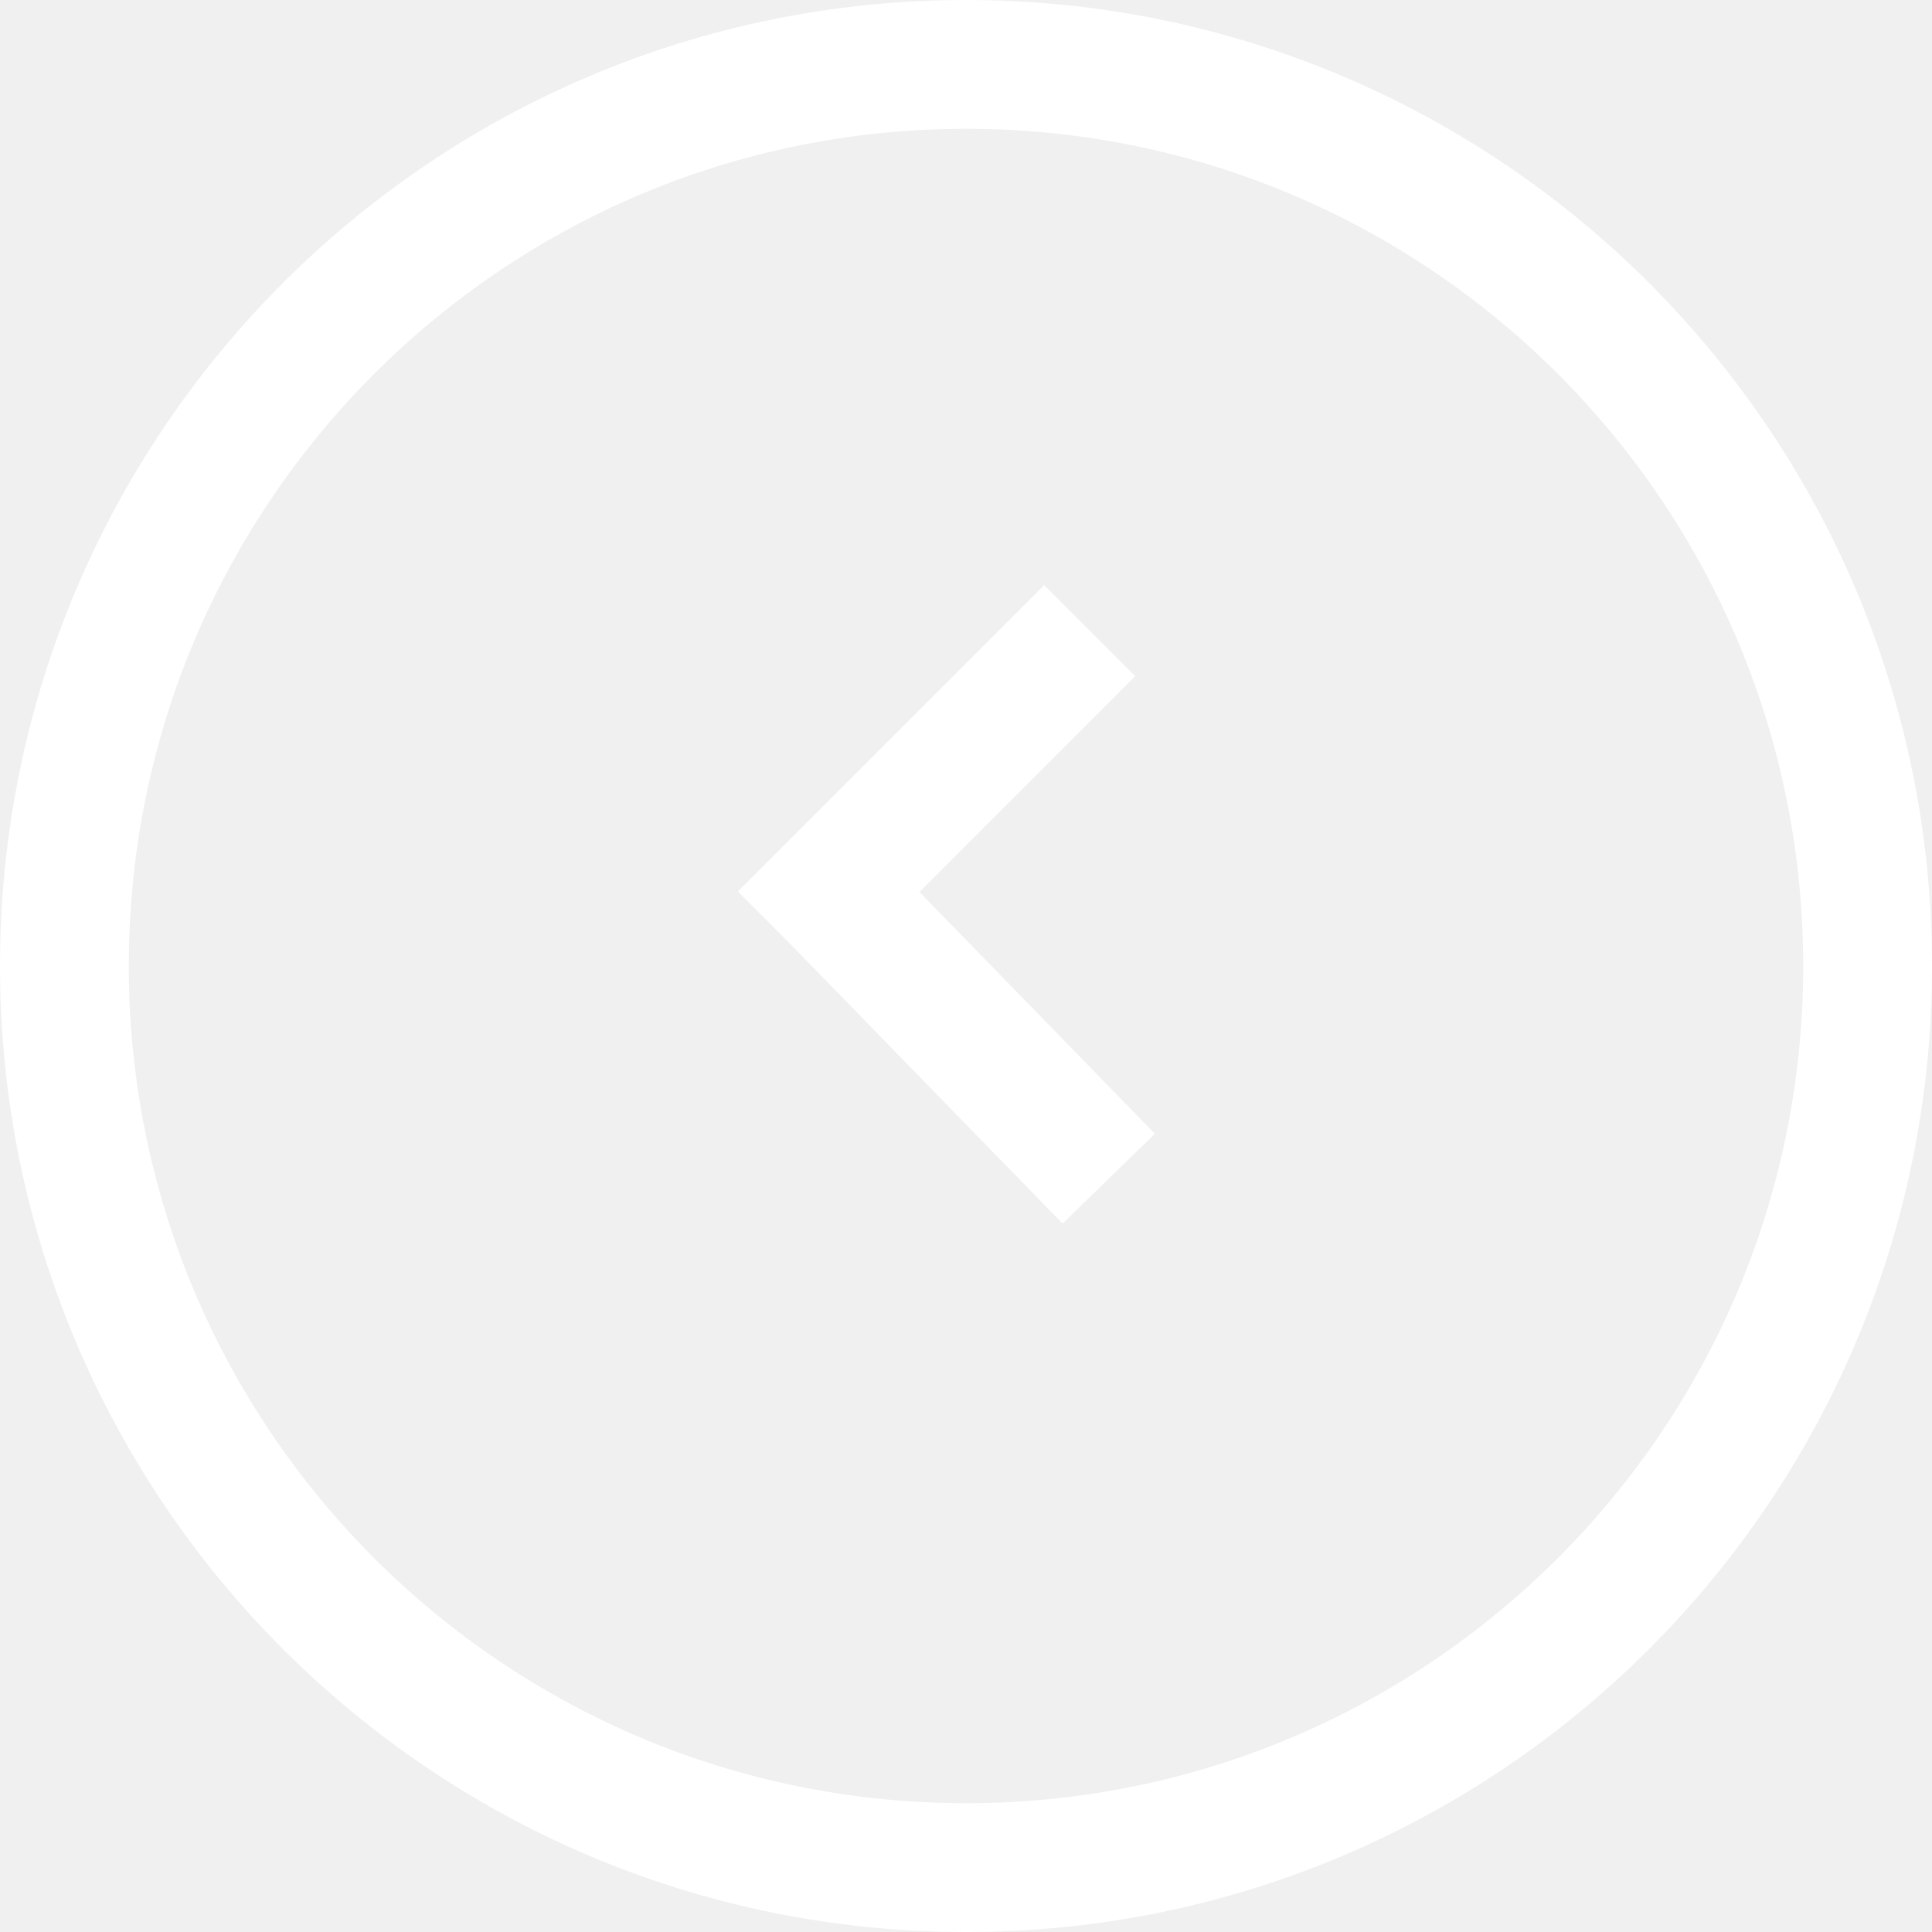
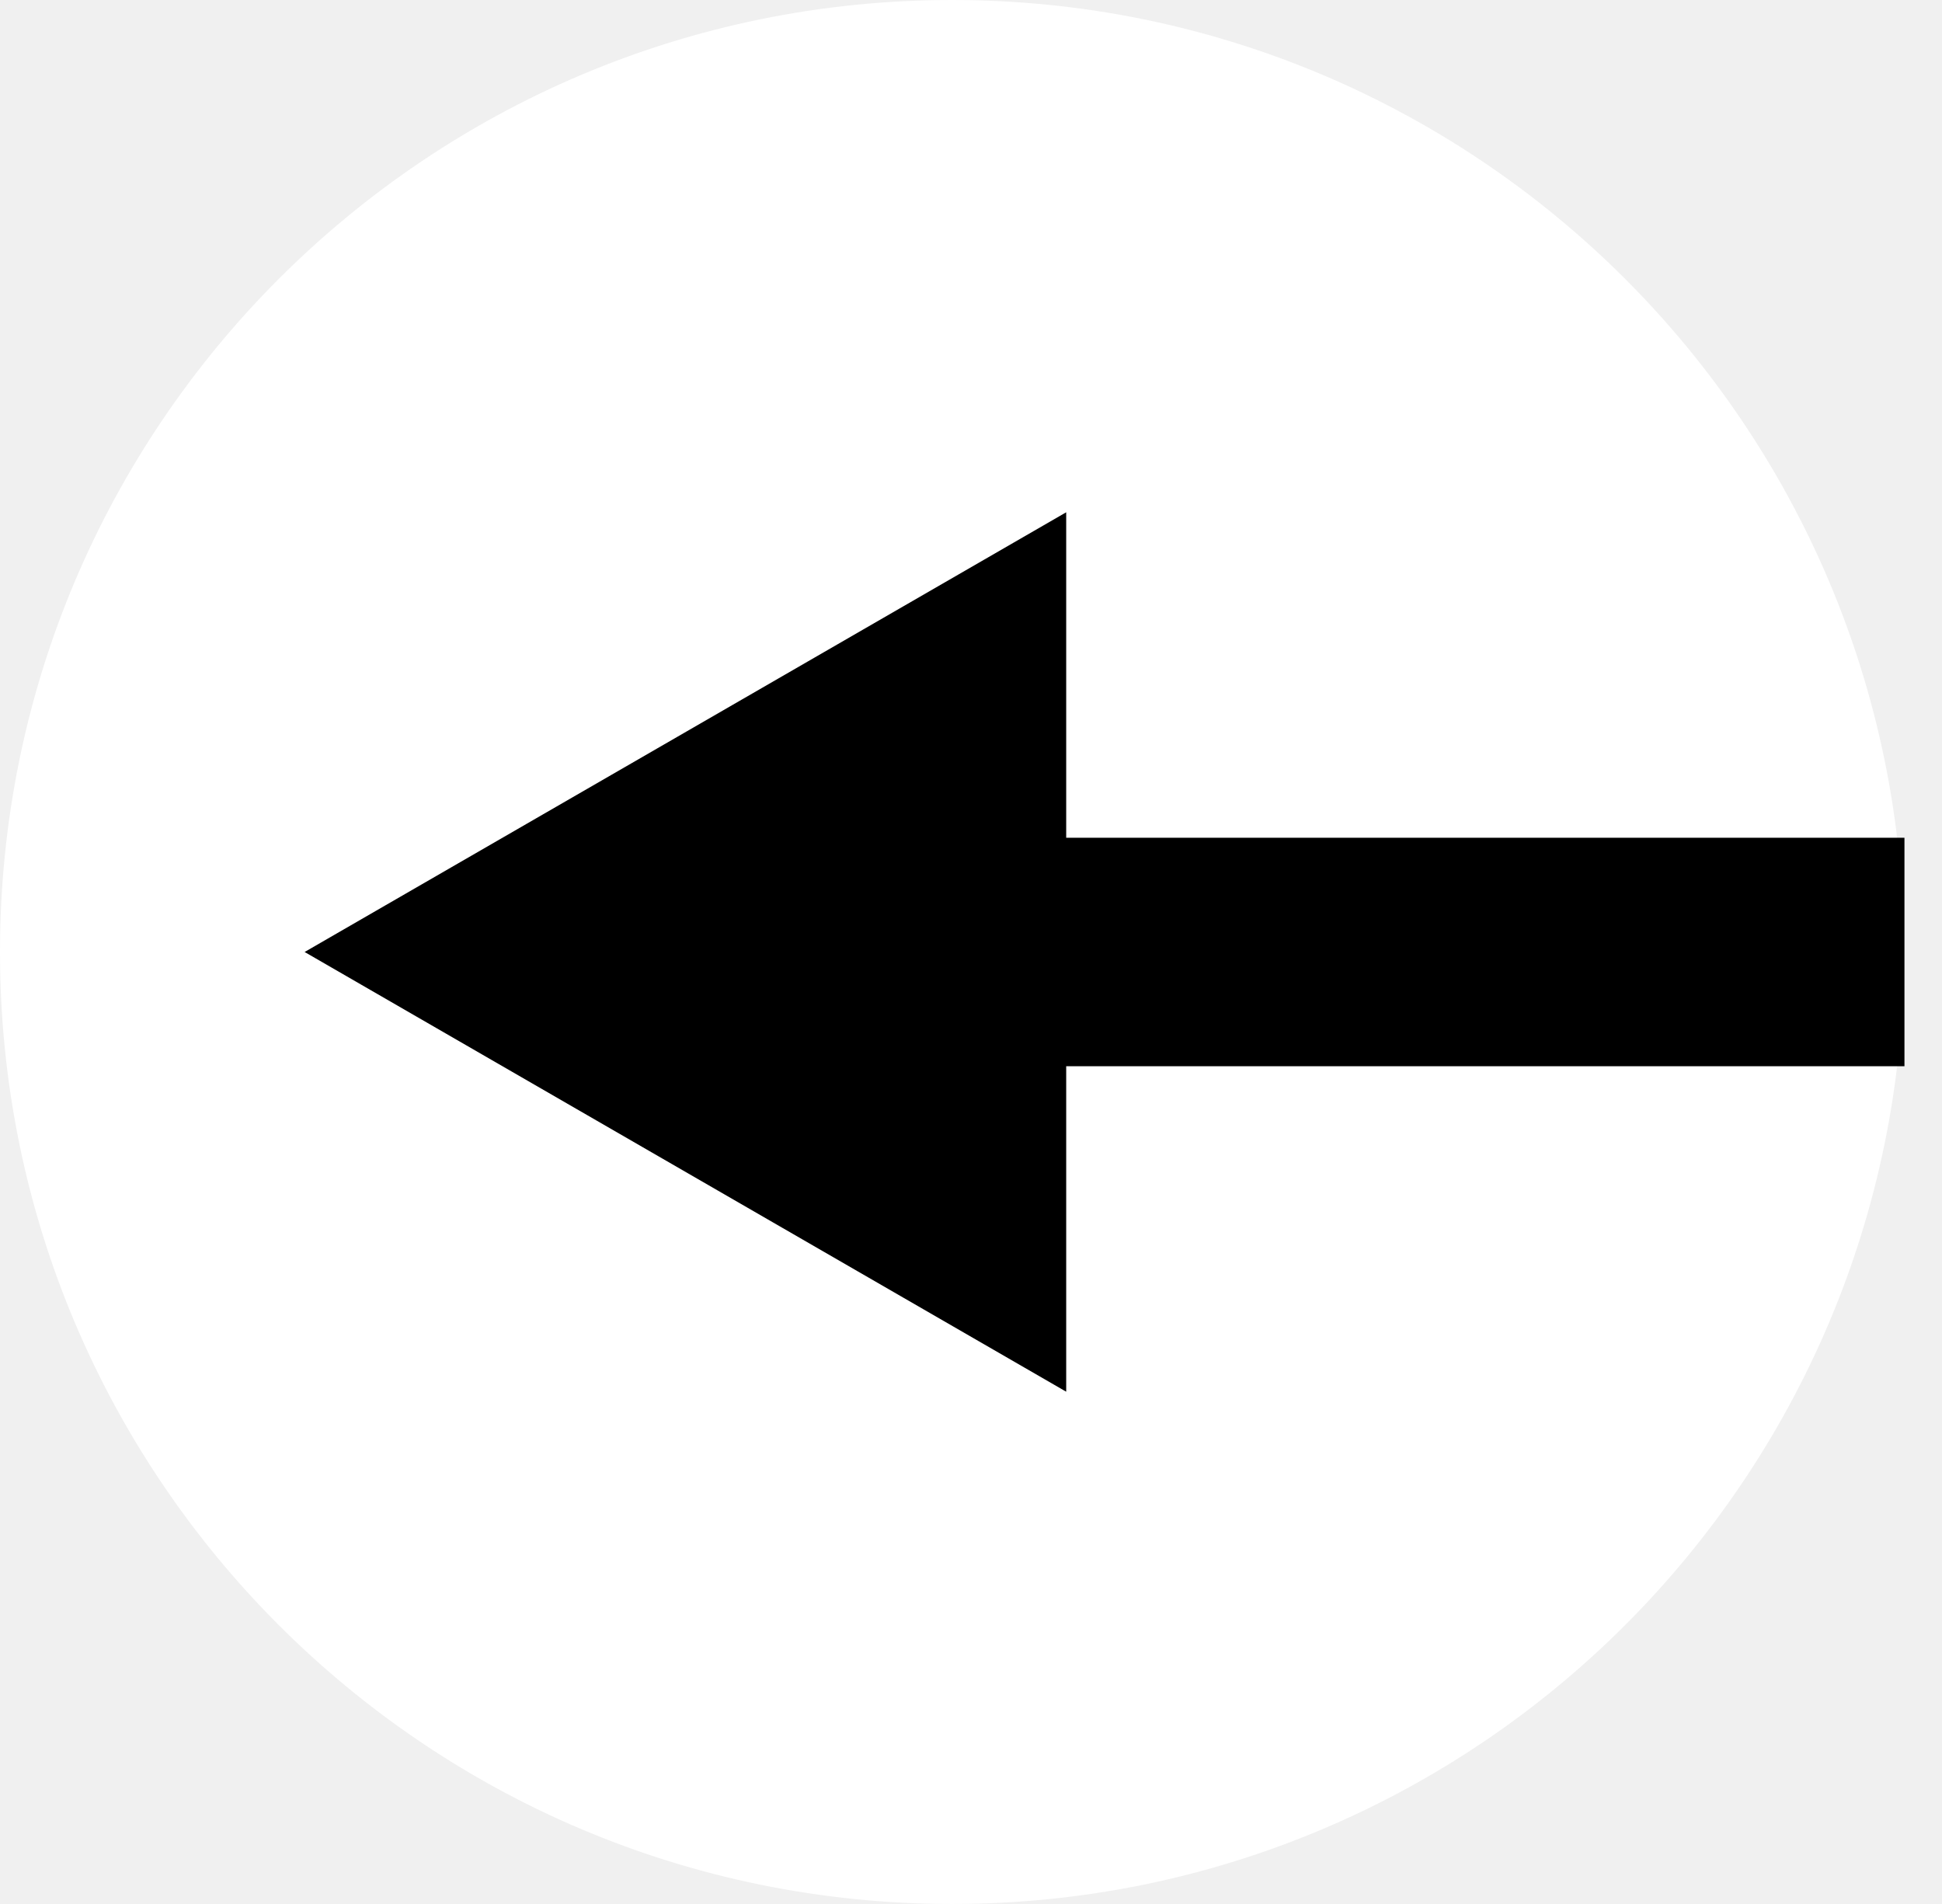
- <svg xmlns="http://www.w3.org/2000/svg" width="60" height="60" viewBox="0 0 60 60" fill="none">
-   <circle cx="30" cy="30" r="28" stroke="white" stroke-width="4" />
-   <line x1="24.329" y1="29.099" x2="33.842" y2="19.586" stroke="white" stroke-width="4" />
-   <line x1="25.433" y1="27.363" x2="34.433" y2="36.605" stroke="white" stroke-width="4" />
+ <svg xmlns="http://www.w3.org/2000/svg" width="51" height="50" viewBox="0 0 51 50" fill="none">
+   <circle cx="25" cy="25" r="24.5" fill="white" stroke="white" />
+   <path d="M8 25L28 36.547V13.453L8 25Z" fill="black" />
+   <line x1="24.998" y1="25" x2="50.014" y2="25" stroke="black" stroke-width="6" />
</svg>
